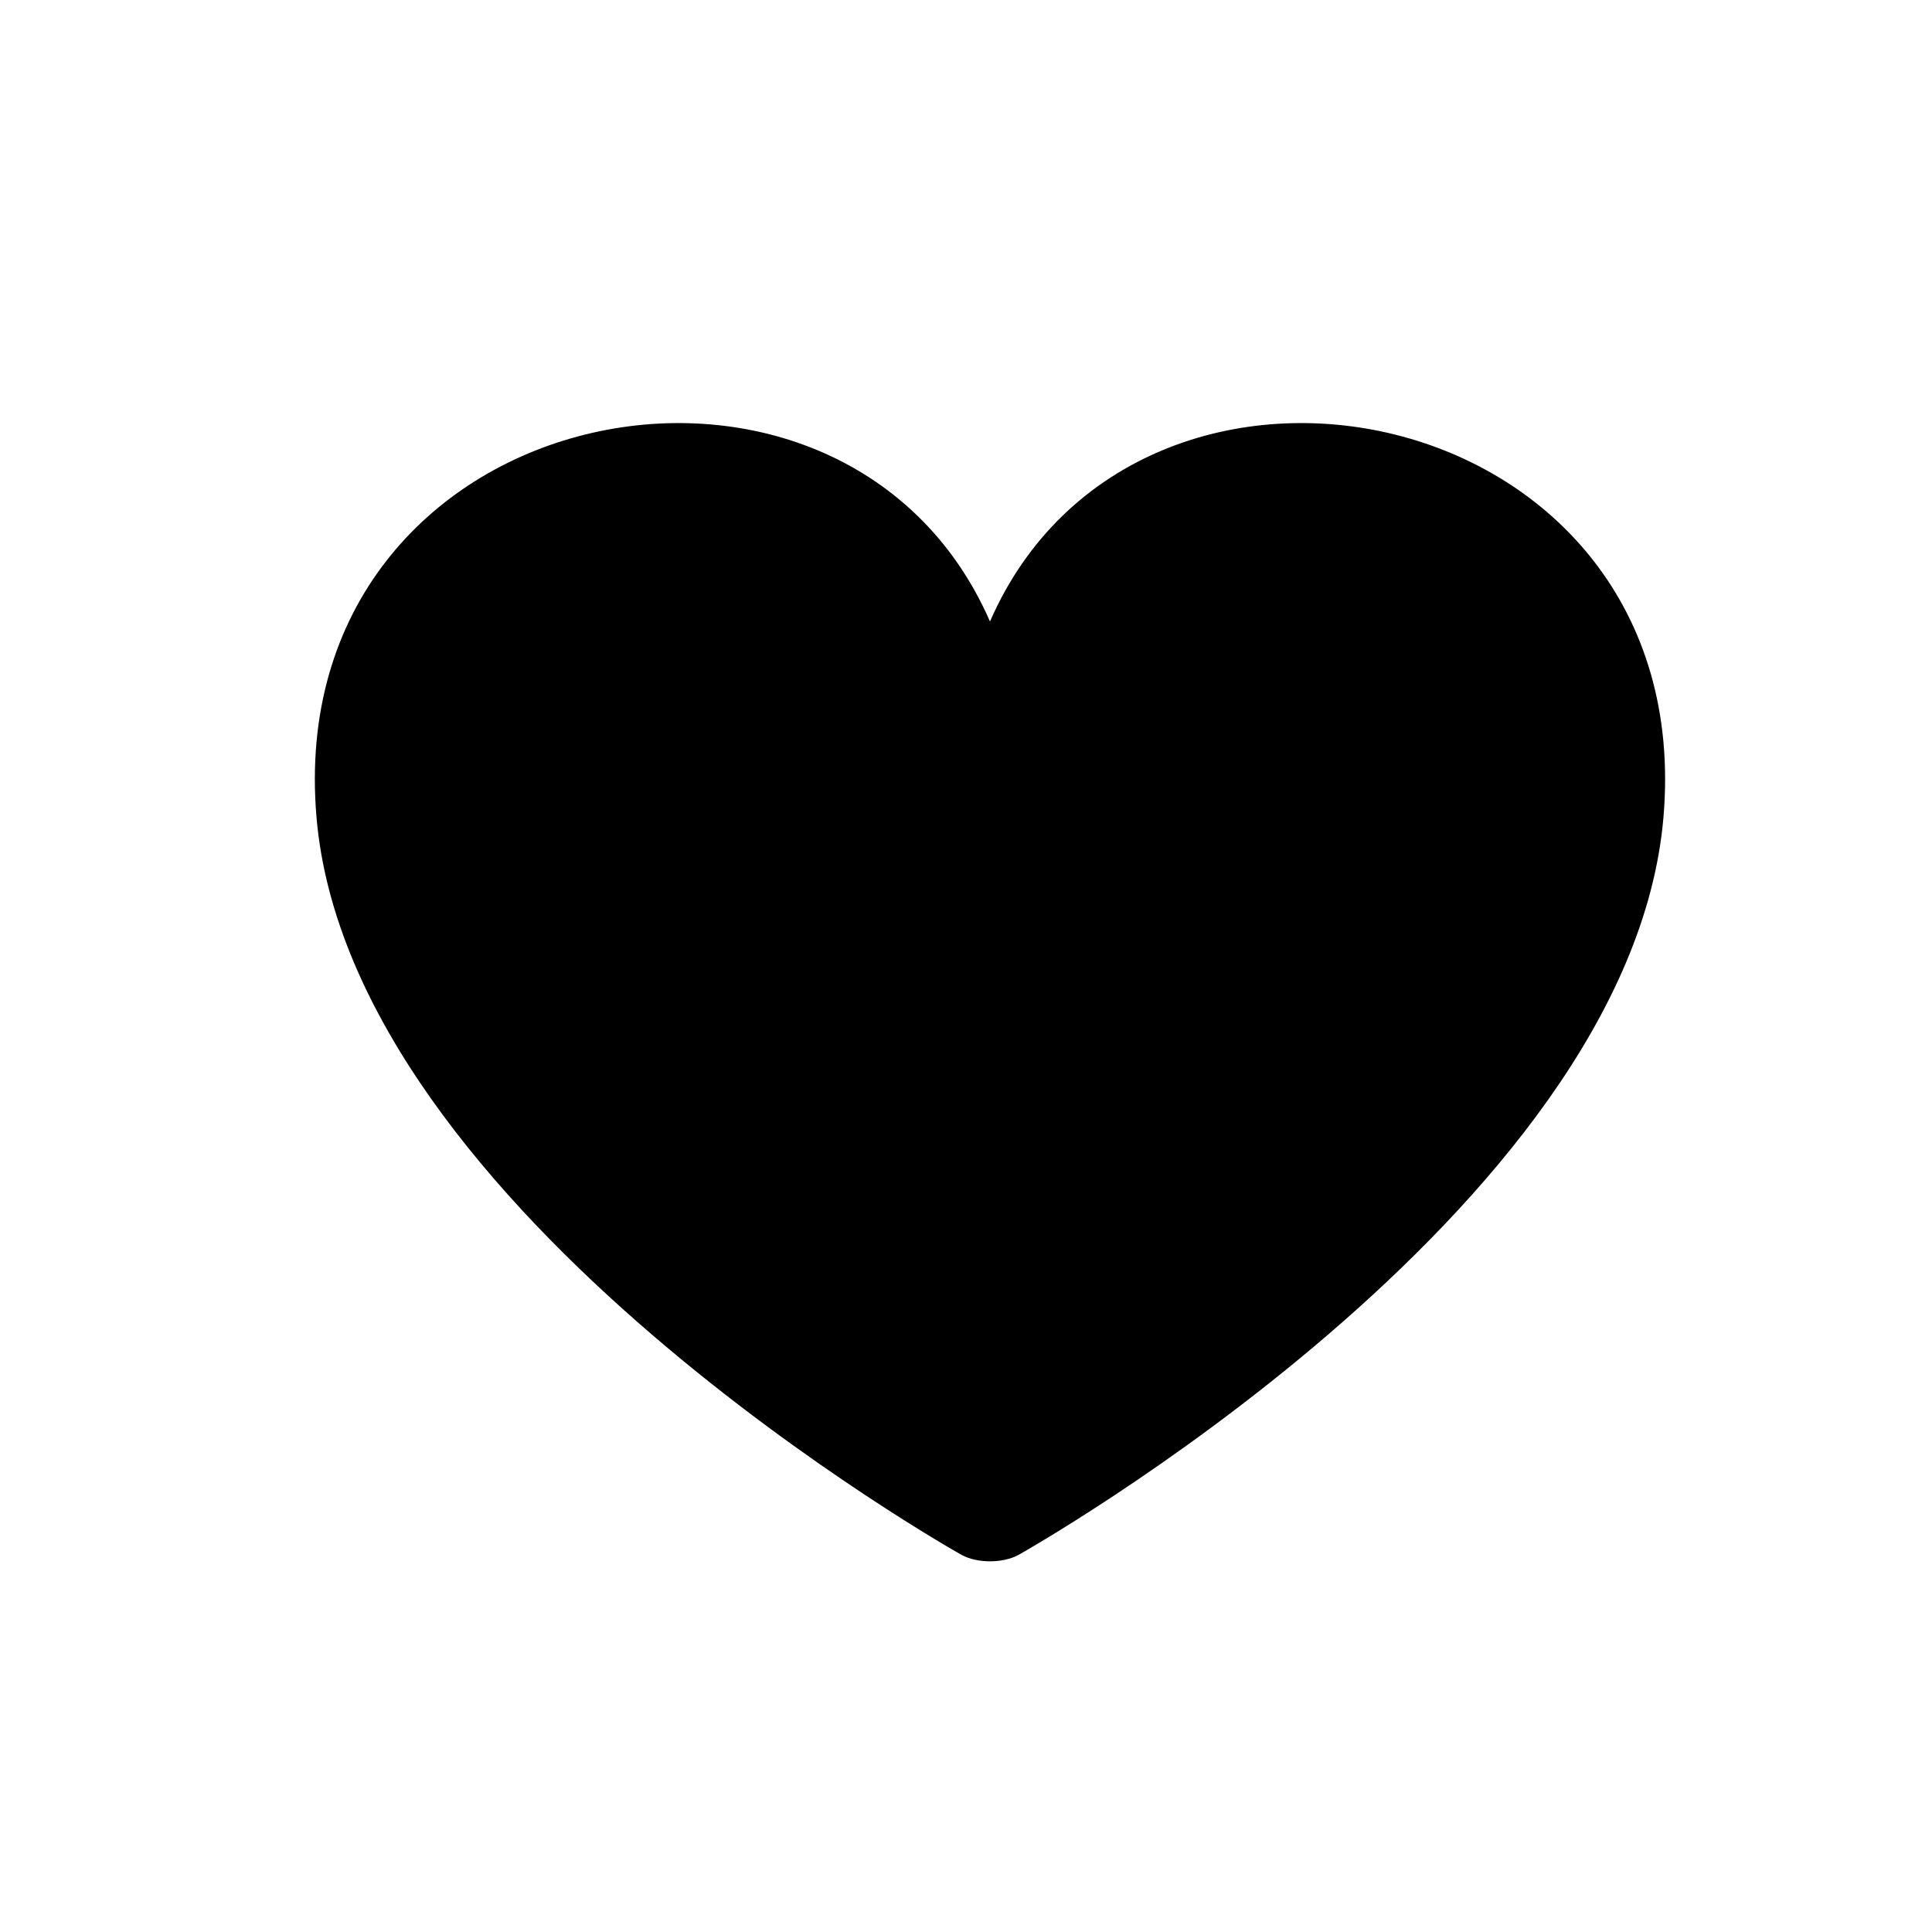
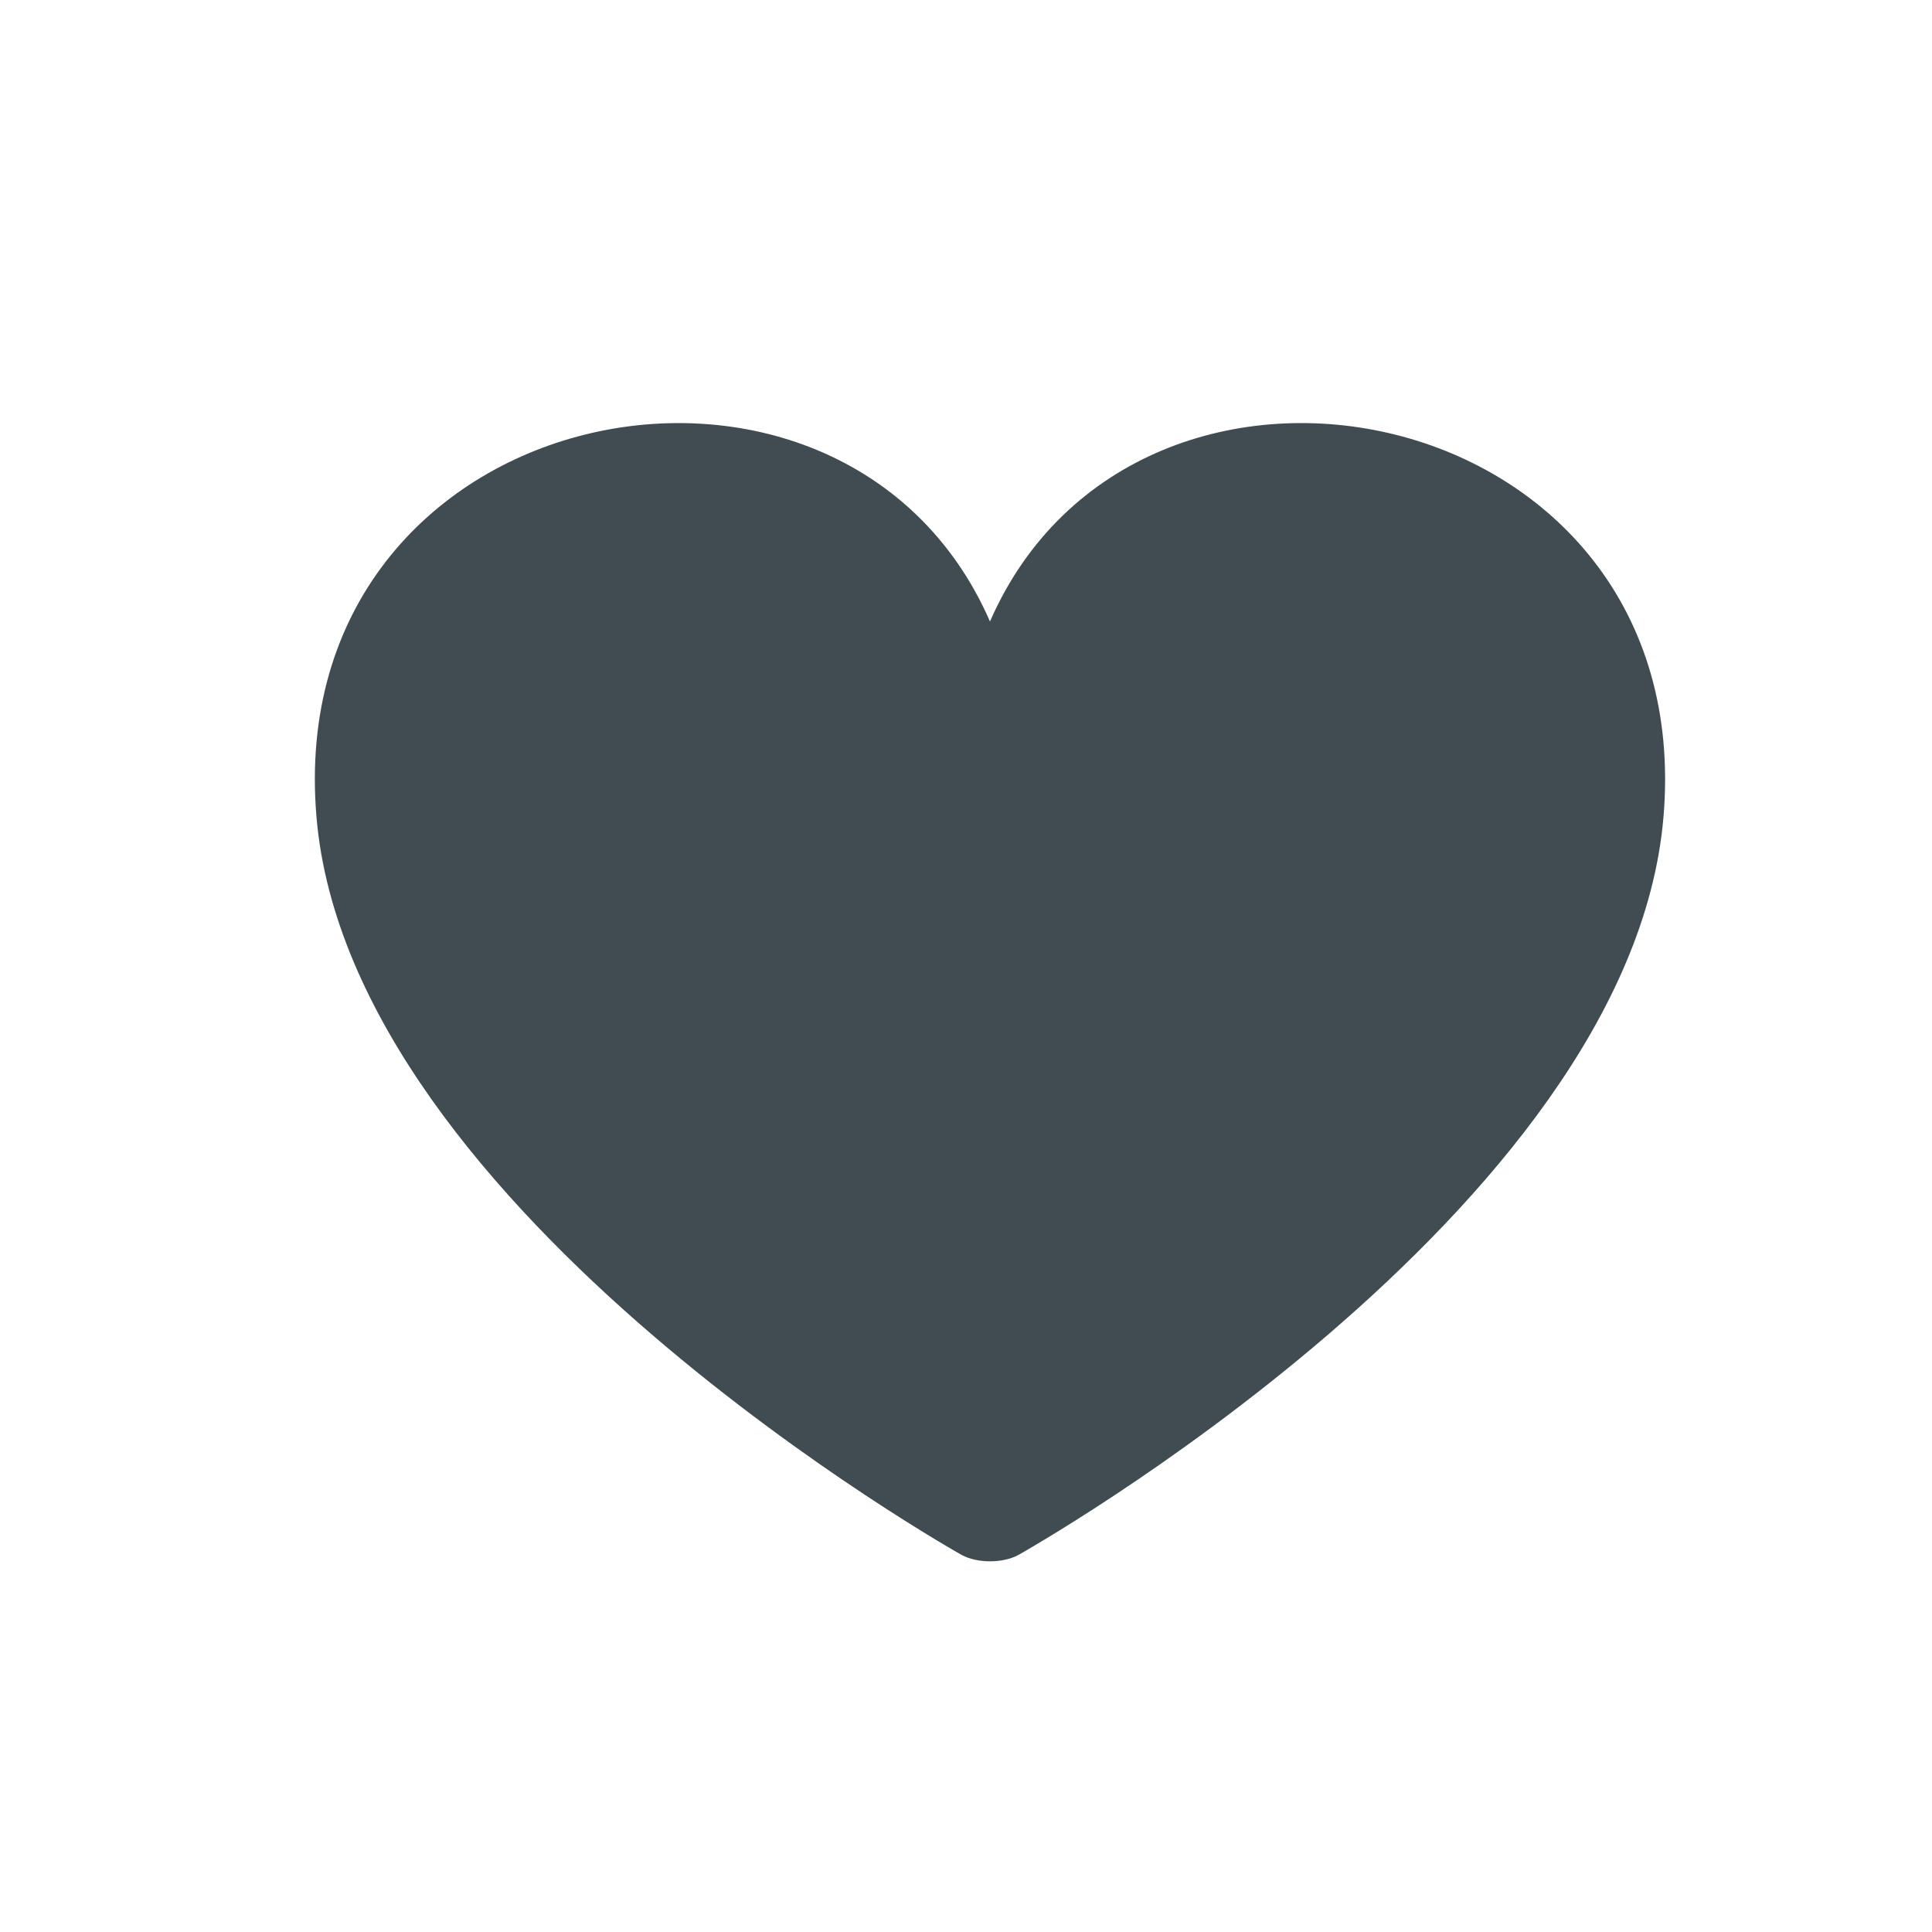
- <svg xmlns="http://www.w3.org/2000/svg" version="1.1" x="0px" y="0px" width="83.697px" height="83.698px" viewBox="2040.347 -394.202 83.697 83.698" enable-background="new 2040.347 -394.202 83.697 83.698" xml:space="preserve">
-   <g id="Layer_1">
-     <path d="M2083.235-367.278c-6.396-14.653-30.729-9.748-29.177,8.475c1.459,17.141,27.949,31.964,27.949,31.964   c0.677,0.368,1.783,0.368,2.46,0c0,0,26.485-14.823,27.945-31.964C2113.964-377.026,2089.632-381.932,2083.235-367.278z" />
-   </g>
-   <g id="Layer_2">
- </g>
-   <g id="Layer_3">
- </g>
-   <g id="Layer_4">
- </g>
-   <g id="Layer_5">
- </g>
-   <g id="Layer_6">
- </g>
-   <g id="Layer_7">
- </g>
-   <g id="Layer_8">
- </g>
+ <svg xmlns="http://www.w3.org/2000/svg" version="1.1" id="Layer_1" x="0px" y="0px" width="83.697px" height="83.698px" viewBox="2040.347 -394.202 83.697 83.698" enable-background="new 2040.347 -394.202 83.697 83.698" xml:space="preserve">
+   <path fill="#414C52" d="M2083.235-367.278c-6.396-14.653-30.729-9.748-29.177,8.475c1.459,17.141,27.949,31.964,27.949,31.964  c0.677,0.368,1.783,0.368,2.46,0c0,0,26.485-14.823,27.945-31.964C2113.964-377.026,2089.632-381.932,2083.235-367.278z" />
</svg>
